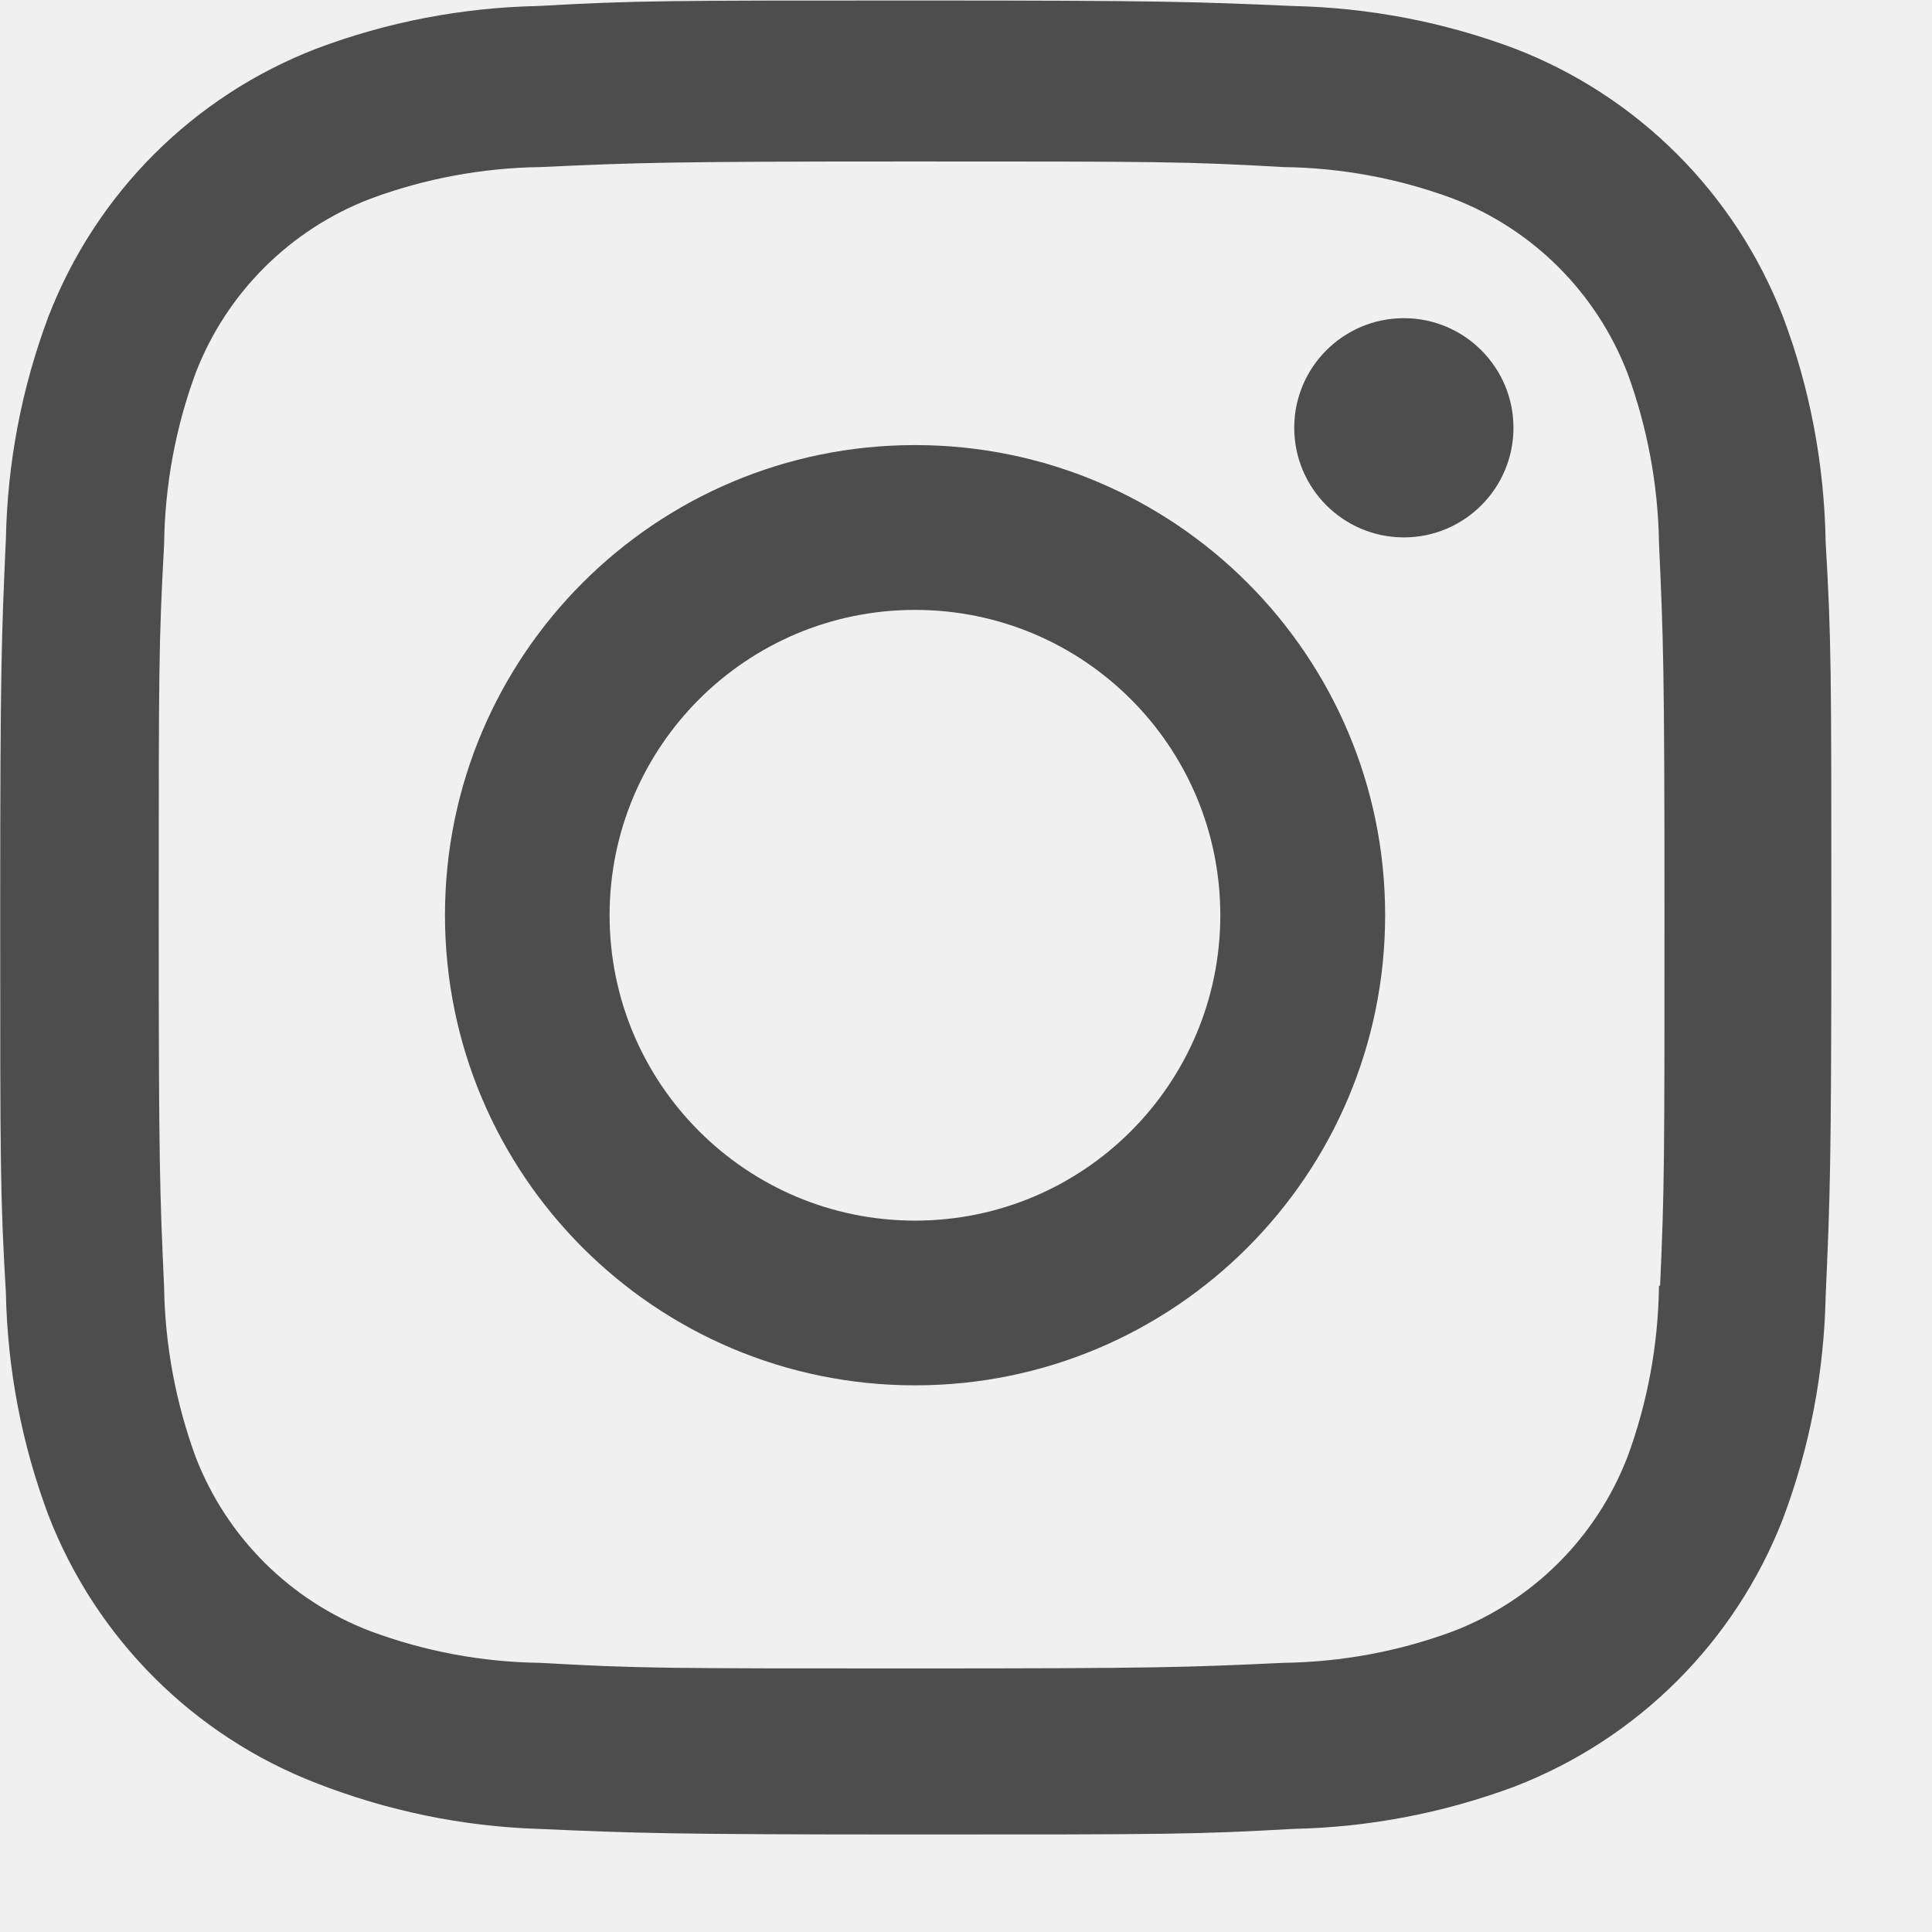
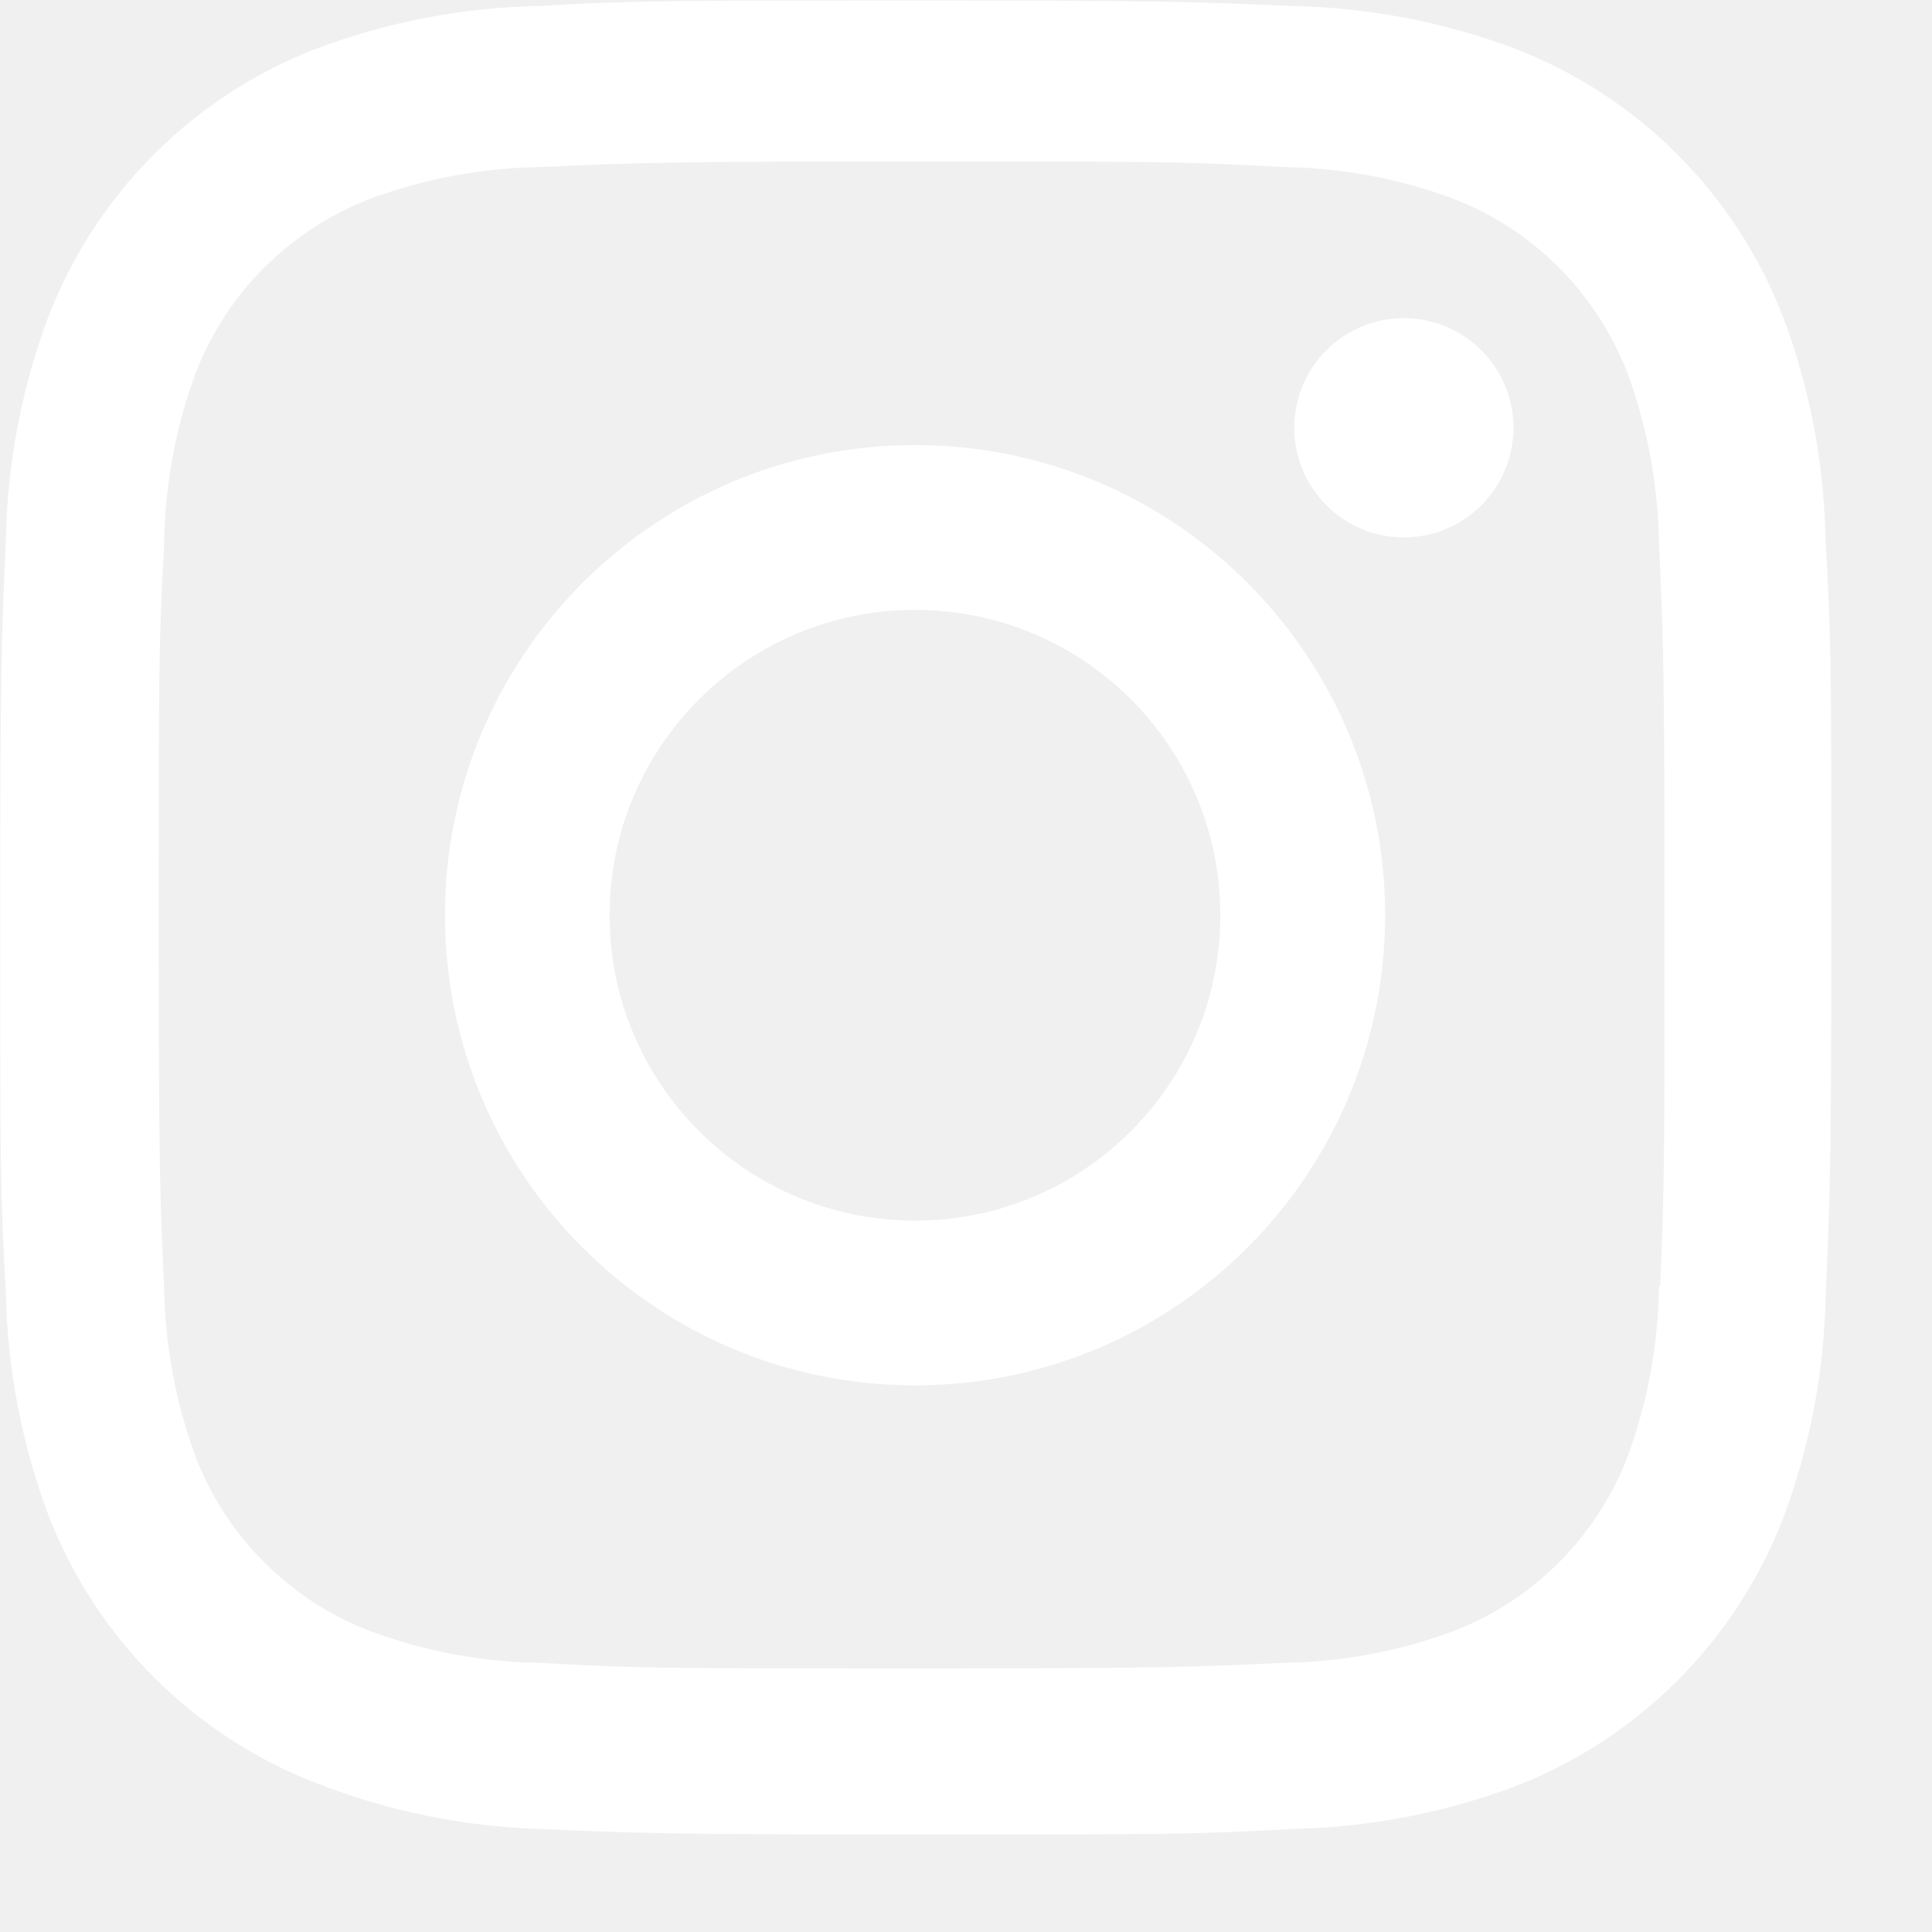
<svg xmlns="http://www.w3.org/2000/svg" width="19" height="19" viewBox="0 0 19 19" fill="none">
-   <path d="M8.999 4.377C6.445 4.377 4.376 6.447 4.376 9C4.376 11.554 6.445 13.624 8.999 13.624C11.551 13.624 13.622 11.554 13.622 9C13.622 6.447 11.551 4.377 8.999 4.377ZM8.999 12.004C7.34 12.004 5.995 10.659 5.995 9.001C5.995 7.342 7.34 5.998 8.999 5.998C10.658 5.998 12.001 7.342 12.001 9.001C12.001 10.659 10.658 12.004 8.999 12.004Z" fill="#4D4D4D" />
-   <path d="M13.806 5.285C14.401 5.285 14.884 4.802 14.884 4.207C14.884 3.612 14.401 3.129 13.806 3.129C13.211 3.129 12.728 3.612 12.728 4.207C12.728 4.802 13.211 5.285 13.806 5.285Z" fill="#4D4D4D" />
-   <path d="M17.533 3.111C17.064 1.902 16.109 0.946 14.9 0.479C14.201 0.216 13.462 0.075 12.714 0.059C11.751 0.017 11.446 0.005 9.004 0.005C6.562 0.005 6.249 0.005 5.294 0.059C4.548 0.074 3.809 0.215 3.11 0.479C1.9 0.946 0.945 1.902 0.477 3.111C0.214 3.811 0.073 4.549 0.058 5.297C0.015 6.259 0.002 6.564 0.002 9.007C0.002 11.449 0.002 11.76 0.058 12.717C0.073 13.465 0.214 14.203 0.477 14.904C0.946 16.112 1.901 17.068 3.111 17.536C3.807 17.808 4.546 17.962 5.296 17.986C6.259 18.028 6.564 18.041 9.006 18.041C11.448 18.041 11.761 18.041 12.716 17.986C13.463 17.971 14.202 17.829 14.902 17.567C16.111 17.098 17.066 16.143 17.535 14.934C17.798 14.234 17.939 13.496 17.954 12.748C17.997 11.786 18.01 11.481 18.01 9.038C18.01 6.595 18.01 6.285 17.954 5.328C17.941 4.57 17.801 3.819 17.533 3.111ZM16.315 12.643C16.308 13.219 16.204 13.79 16.004 14.331C15.699 15.118 15.078 15.74 14.292 16.042C13.757 16.241 13.193 16.345 12.622 16.353C11.672 16.397 11.404 16.408 8.968 16.408C6.53 16.408 6.281 16.408 5.313 16.353C4.744 16.346 4.178 16.241 3.644 16.042C2.855 15.741 2.23 15.119 1.925 14.331C1.729 13.797 1.623 13.232 1.614 12.662C1.571 11.712 1.561 11.444 1.561 9.008C1.561 6.571 1.561 6.322 1.614 5.353C1.621 4.777 1.725 4.207 1.925 3.666C2.23 2.877 2.855 2.256 3.644 1.954C4.178 1.756 4.744 1.651 5.313 1.643C6.264 1.6 6.531 1.588 8.968 1.588C11.405 1.588 11.655 1.588 12.622 1.643C13.193 1.65 13.757 1.755 14.292 1.954C15.078 2.257 15.699 2.879 16.004 3.666C16.2 4.2 16.306 4.765 16.315 5.335C16.358 6.286 16.369 6.553 16.369 8.99C16.369 11.426 16.369 11.688 16.326 12.644H16.315V12.643Z" fill="#4D4D4D" />
+   <path d="M8.999 4.377C6.445 4.377 4.376 6.447 4.376 9C4.376 11.554 6.445 13.624 8.999 13.624C11.551 13.624 13.622 11.554 13.622 9C13.622 6.447 11.551 4.377 8.999 4.377ZM8.999 12.004C7.34 12.004 5.995 10.659 5.995 9.001C5.995 7.342 7.34 5.998 8.999 5.998C10.658 5.998 12.001 7.342 12.001 9.001C12.001 10.659 10.658 12.004 8.999 12.004Z" fill="#fff" />
+   <path d="M13.806 5.285C14.401 5.285 14.884 4.802 14.884 4.207C14.884 3.612 14.401 3.129 13.806 3.129C13.211 3.129 12.728 3.612 12.728 4.207C12.728 4.802 13.211 5.285 13.806 5.285Z" fill="#fff" />
+   <path d="M17.533 3.111C17.064 1.902 16.109 0.946 14.9 0.479C14.201 0.216 13.462 0.075 12.714 0.059C11.751 0.017 11.446 0.005 9.004 0.005C6.562 0.005 6.249 0.005 5.294 0.059C4.548 0.074 3.809 0.215 3.11 0.479C1.9 0.946 0.945 1.902 0.477 3.111C0.214 3.811 0.073 4.549 0.058 5.297C0.015 6.259 0.002 6.564 0.002 9.007C0.002 11.449 0.002 11.76 0.058 12.717C0.073 13.465 0.214 14.203 0.477 14.904C0.946 16.112 1.901 17.068 3.111 17.536C3.807 17.808 4.546 17.962 5.296 17.986C6.259 18.028 6.564 18.041 9.006 18.041C11.448 18.041 11.761 18.041 12.716 17.986C13.463 17.971 14.202 17.829 14.902 17.567C16.111 17.098 17.066 16.143 17.535 14.934C17.798 14.234 17.939 13.496 17.954 12.748C17.997 11.786 18.01 11.481 18.01 9.038C18.01 6.595 18.01 6.285 17.954 5.328C17.941 4.57 17.801 3.819 17.533 3.111ZM16.315 12.643C16.308 13.219 16.204 13.79 16.004 14.331C15.699 15.118 15.078 15.74 14.292 16.042C13.757 16.241 13.193 16.345 12.622 16.353C11.672 16.397 11.404 16.408 8.968 16.408C6.53 16.408 6.281 16.408 5.313 16.353C4.744 16.346 4.178 16.241 3.644 16.042C2.855 15.741 2.23 15.119 1.925 14.331C1.729 13.797 1.623 13.232 1.614 12.662C1.571 11.712 1.561 11.444 1.561 9.008C1.561 6.571 1.561 6.322 1.614 5.353C1.621 4.777 1.725 4.207 1.925 3.666C2.23 2.877 2.855 2.256 3.644 1.954C4.178 1.756 4.744 1.651 5.313 1.643C6.264 1.6 6.531 1.588 8.968 1.588C11.405 1.588 11.655 1.588 12.622 1.643C13.193 1.65 13.757 1.755 14.292 1.954C15.078 2.257 15.699 2.879 16.004 3.666C16.2 4.2 16.306 4.765 16.315 5.335C16.358 6.286 16.369 6.553 16.369 8.99C16.369 11.426 16.369 11.688 16.326 12.644H16.315V12.643Z" fill="#fff" />
</svg>
